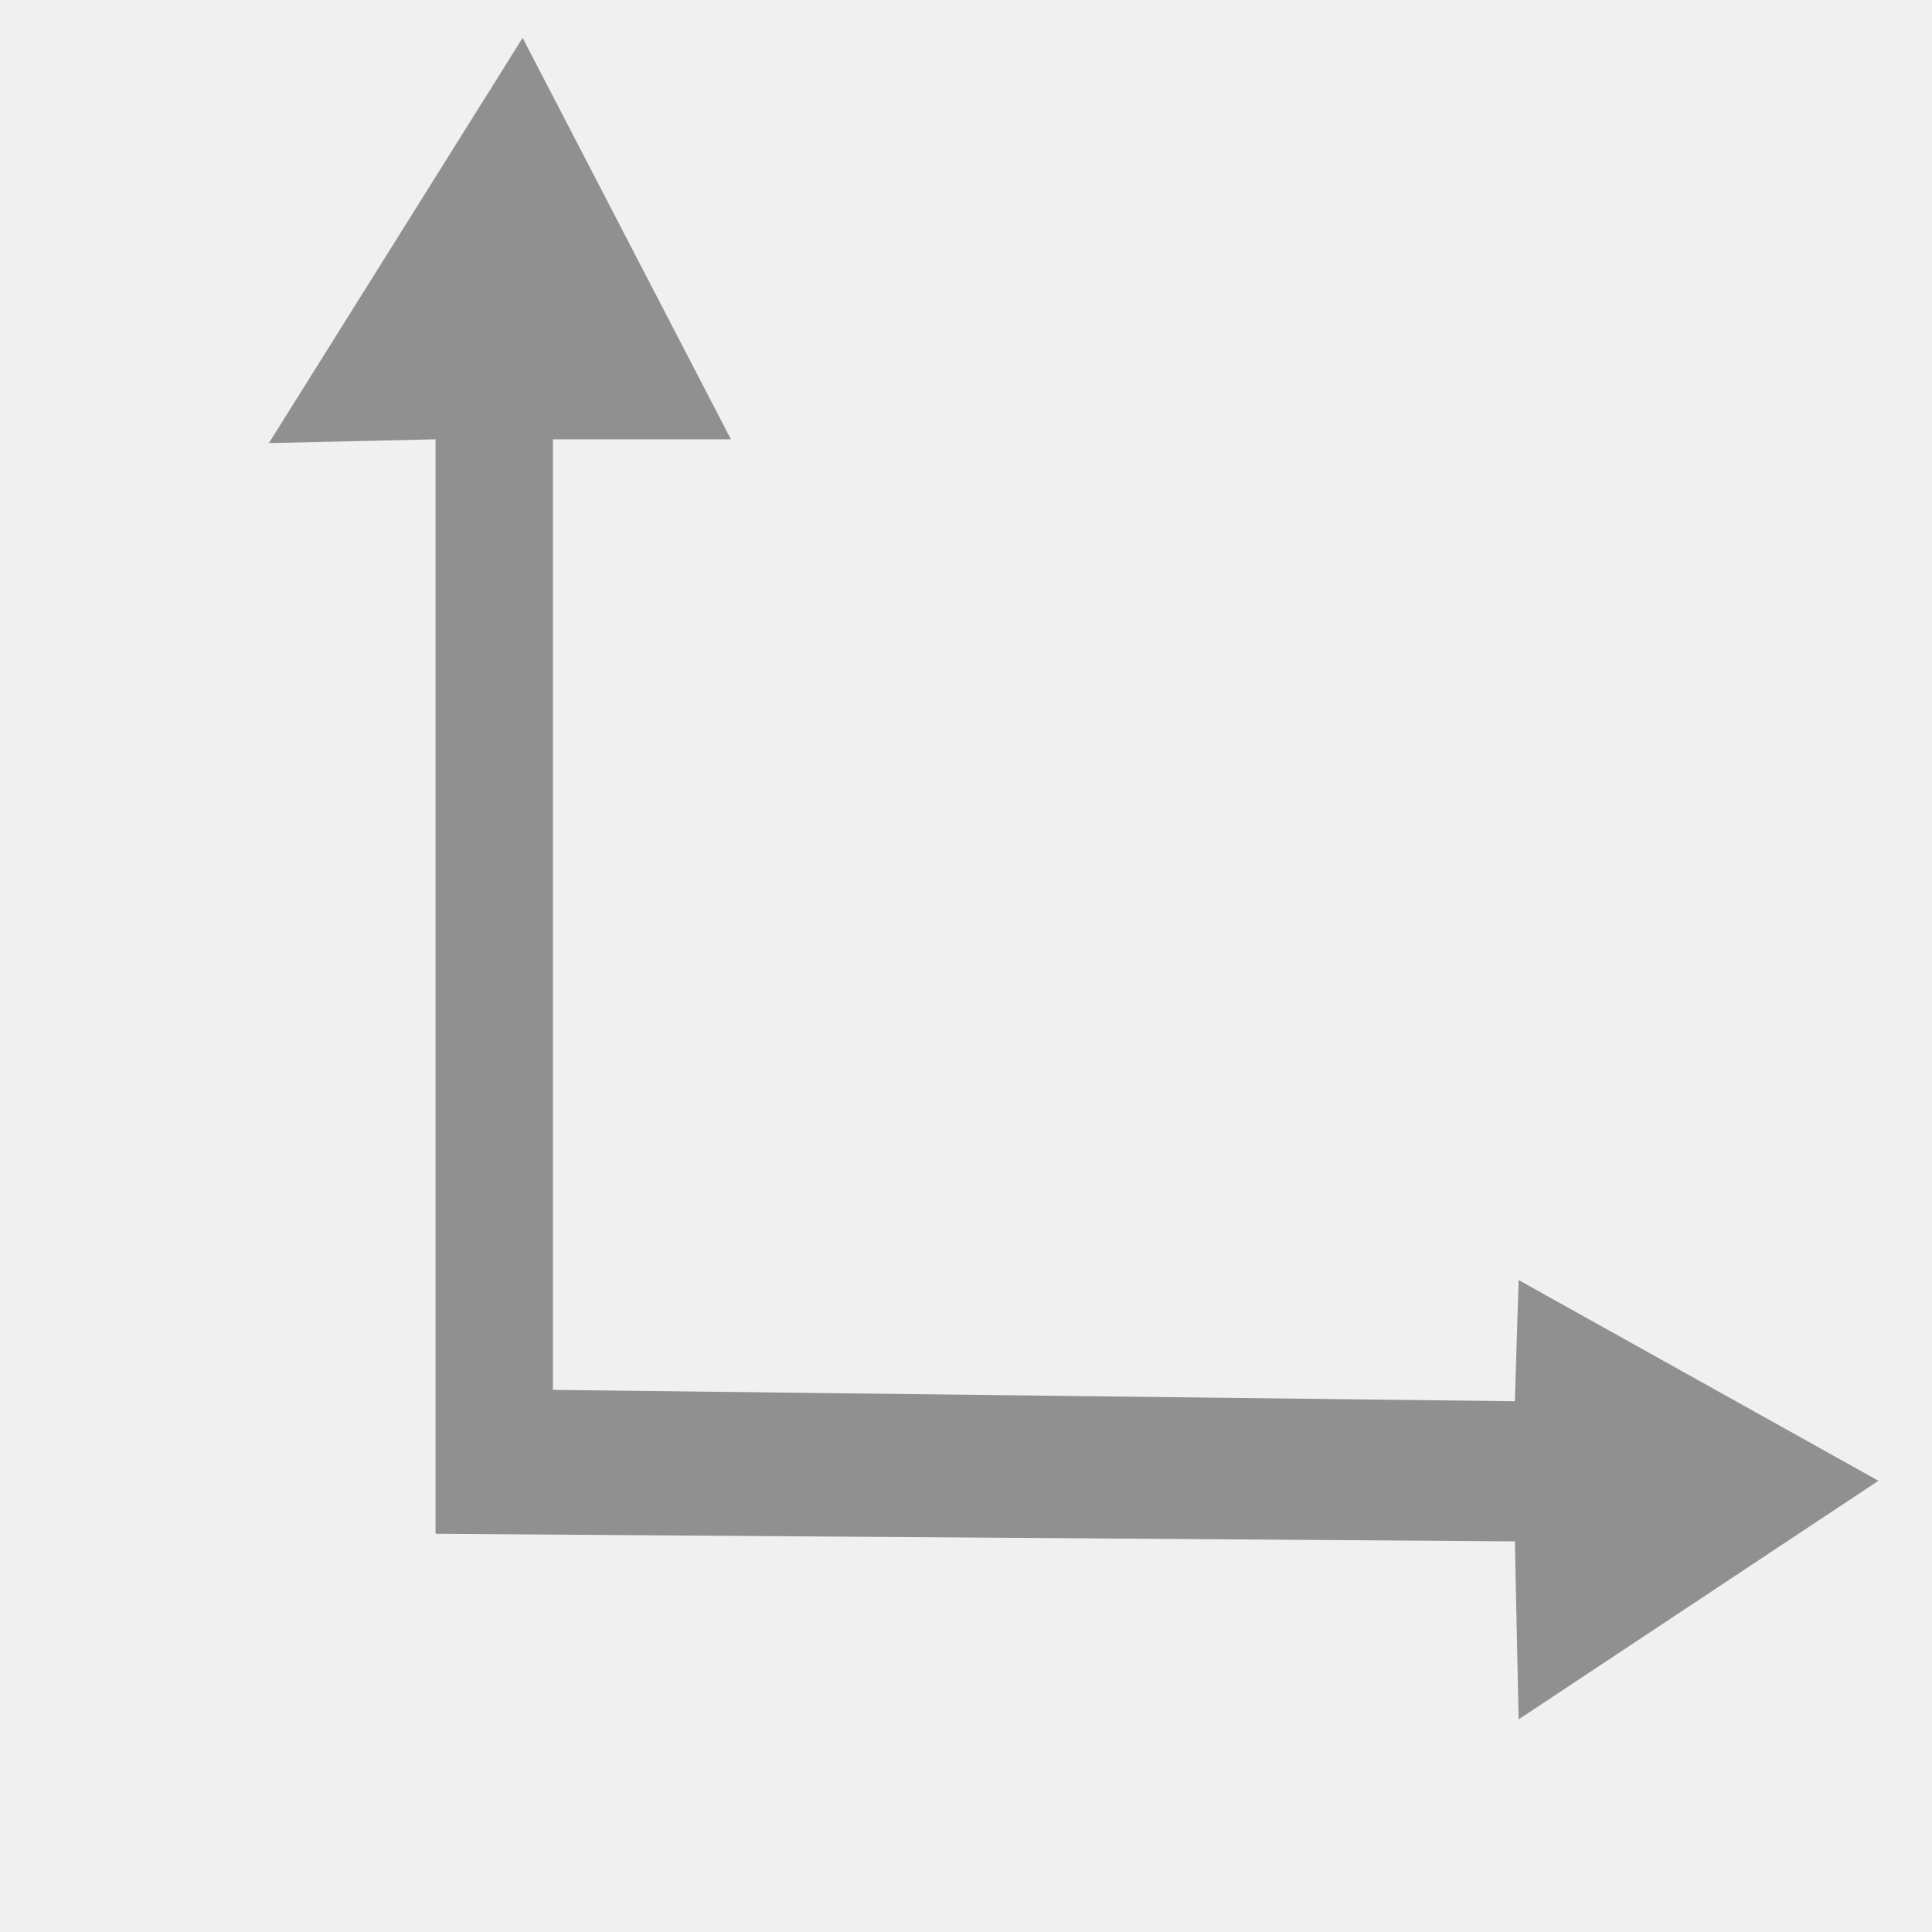
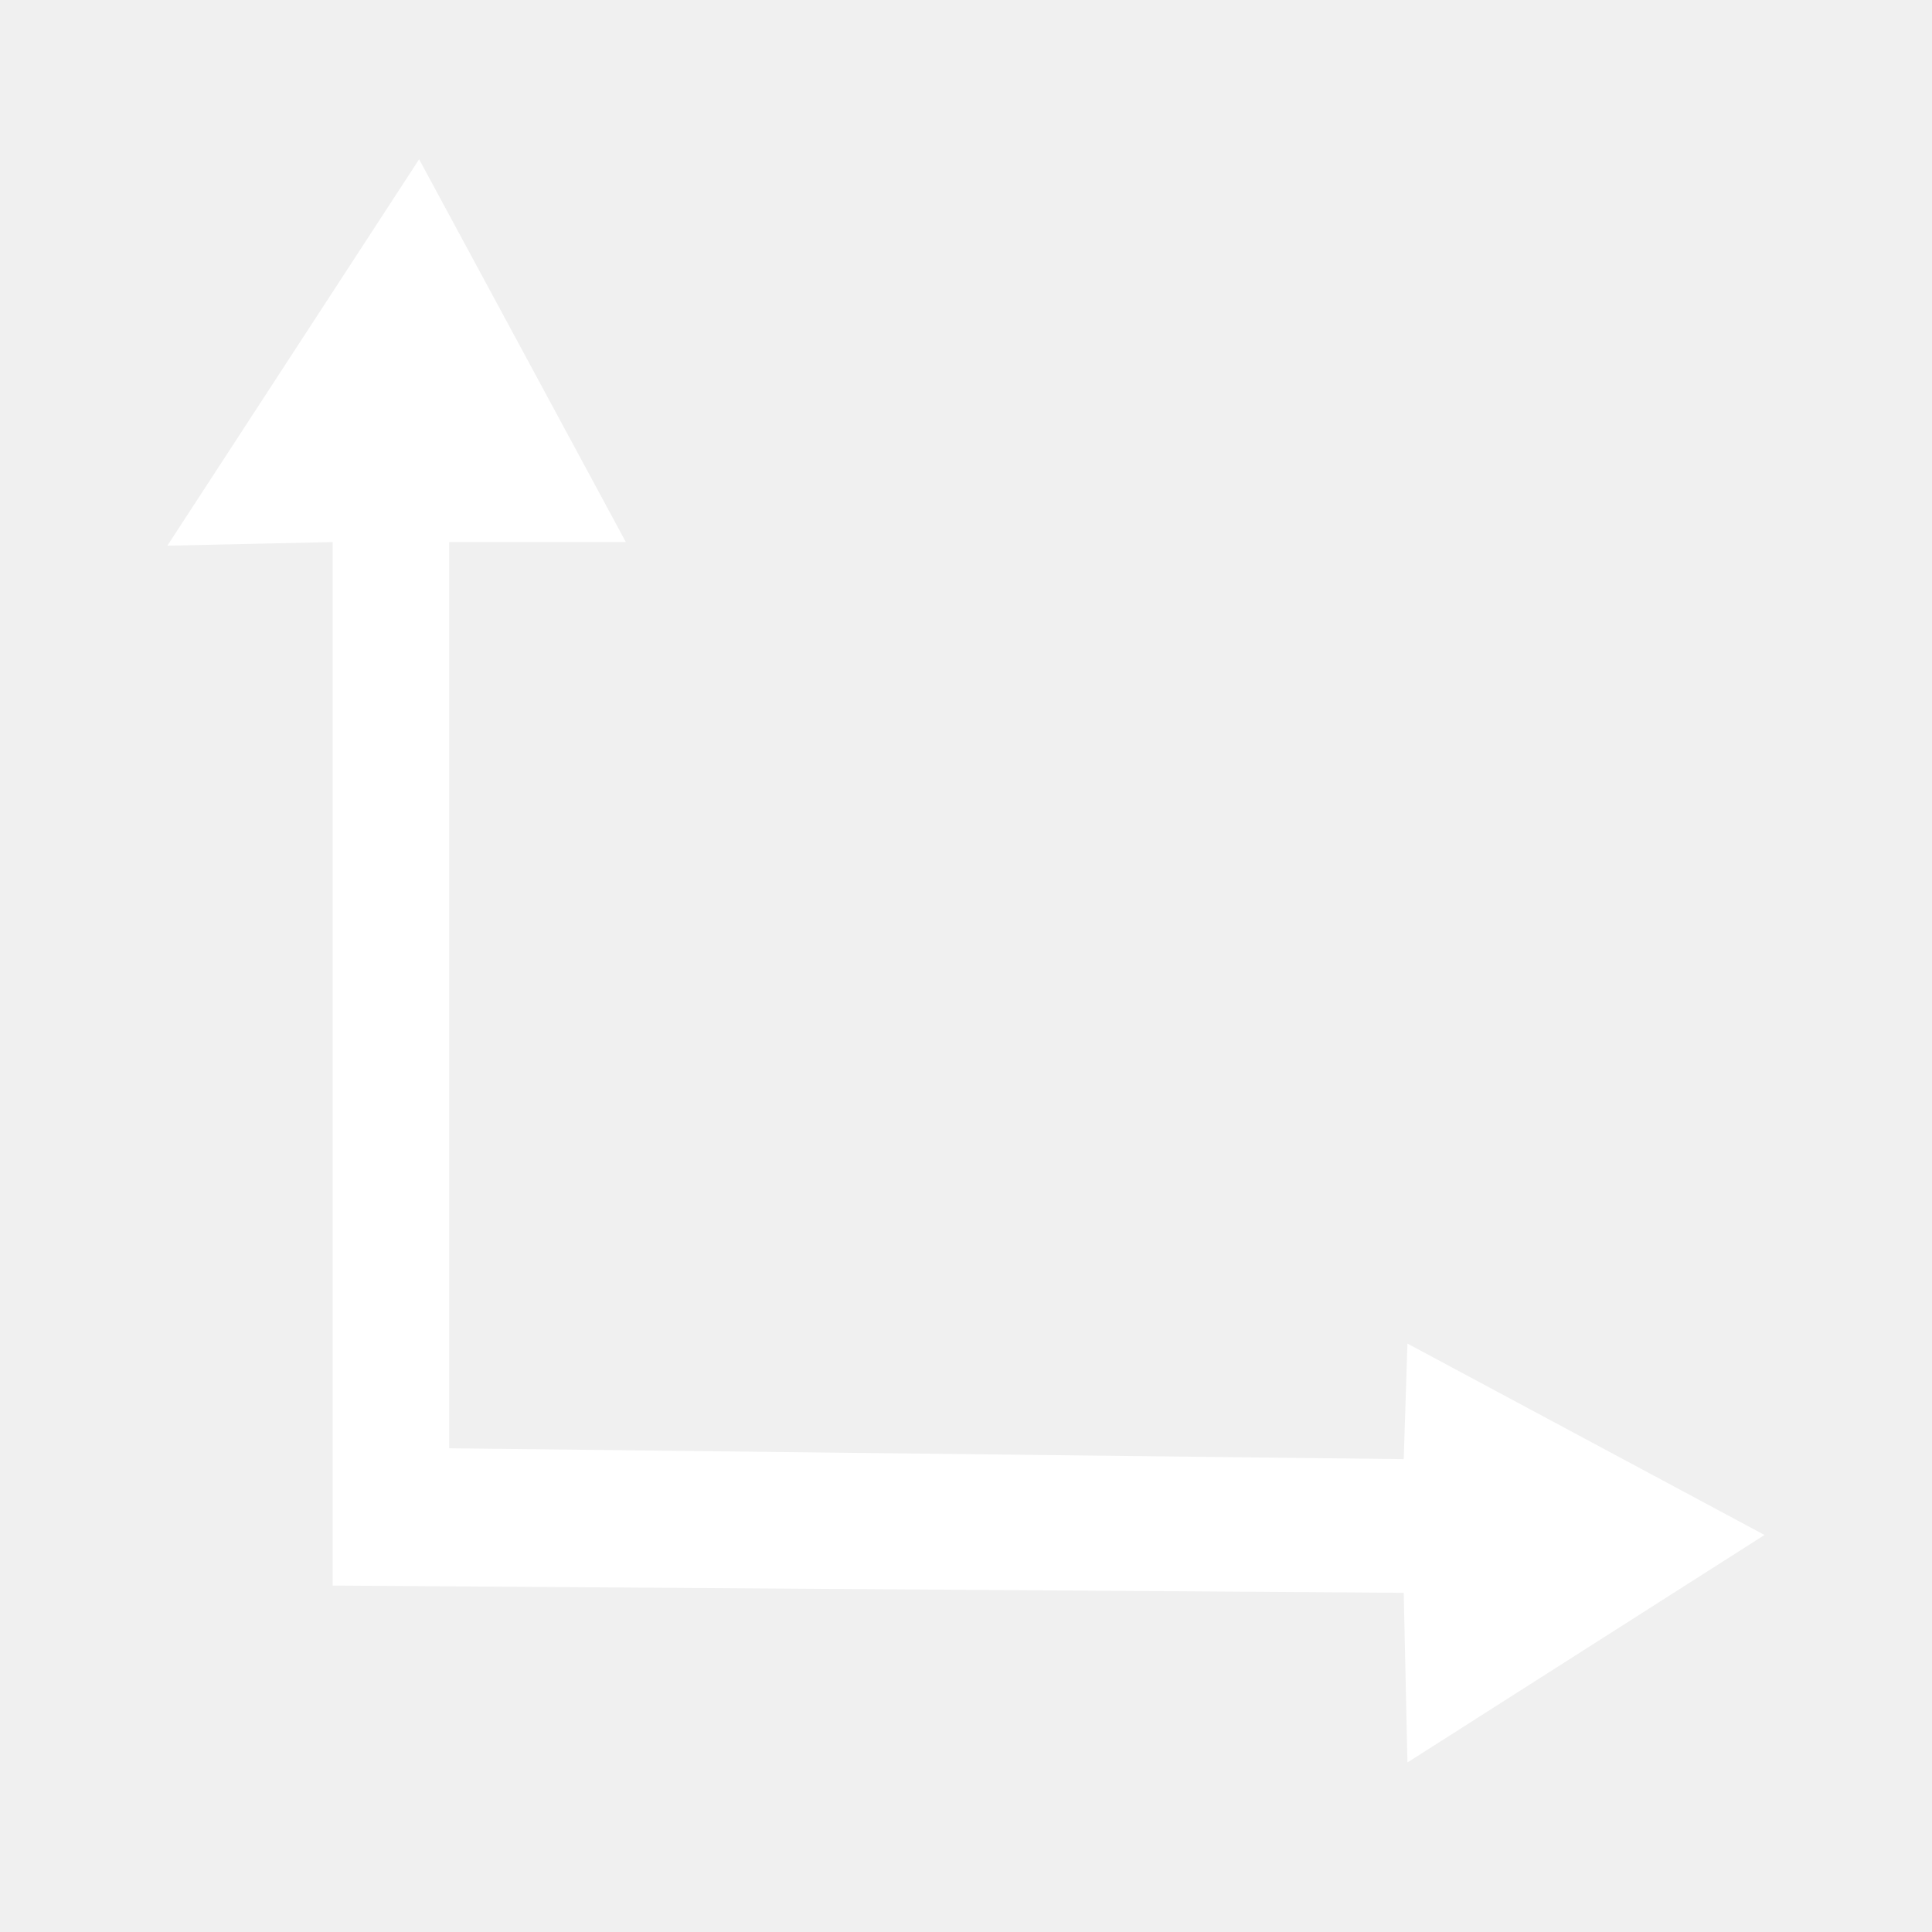
- <svg xmlns="http://www.w3.org/2000/svg" width="512mm" height="512mm" viewBox="0 0 512 512" version="1.1" id="svg5">
+ <svg xmlns="http://www.w3.org/2000/svg" width="16" height="16" viewBox="0 0 16 16" version="1.1" id="svg5">
  <defs id="defs2" />
  <g id="layer1">
-     <path style="fill:#909090;fill-opacity:1;stroke:#ffffff;stroke-width:3.012;stroke-linejoin:bevel;stroke-opacity:0" d="M 138.502,10.036 71.258,117.425 115.418,116.422 v 290.051 l 286.036,2.007 1.004,47.171 95.345,-63.229 -95.345,-53.193 -1.004,32.116 -254.923,-3.011 v -251.912 h 47.171 z" id="path859" />
+     <path style="fill:#ffffff;fill-opacity:1;stroke:#ffffff;stroke-width:0.092;stroke-linejoin:bevel;stroke-opacity:0" d="m 3.471,1.319 -2.085,3.2 1.369,-0.03 v 8.642 l 8.87,0.06 0.031,1.405 2.957,-1.884 -2.957,-1.585 -0.031,0.957 -7.905,-0.09 V 4.489 h 1.463 z" id="path859" />
  </g>
</svg>
